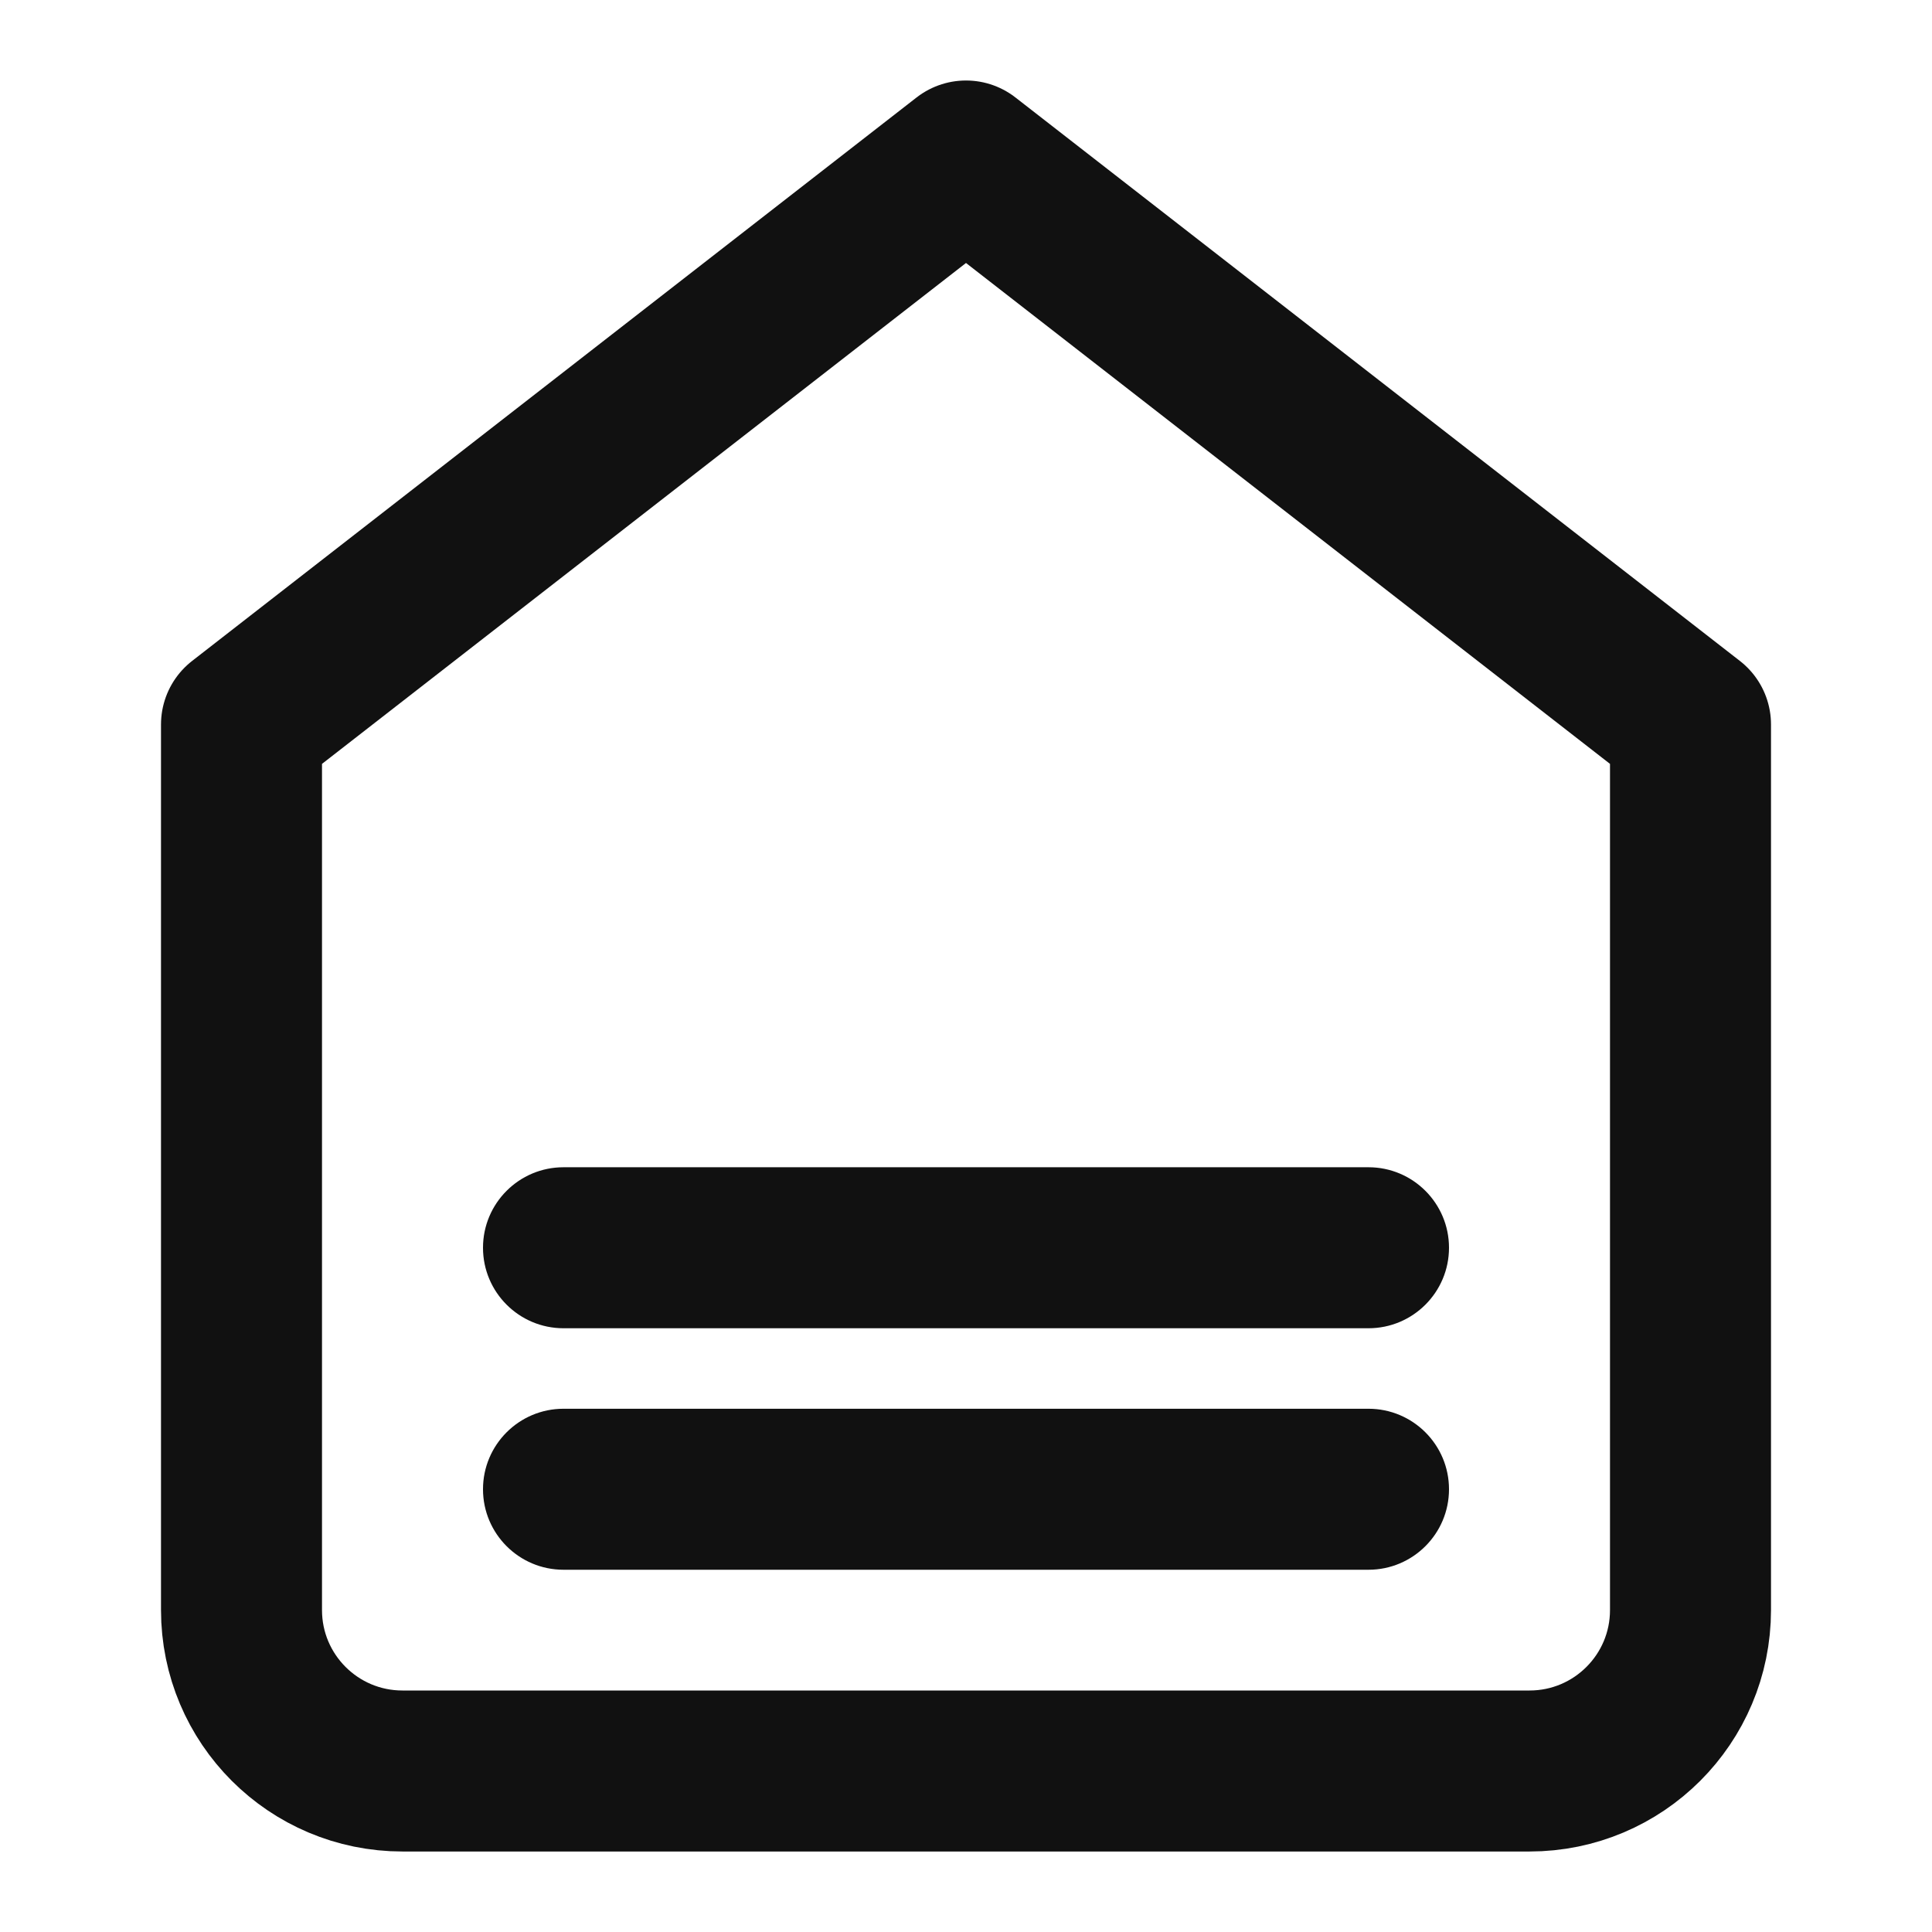
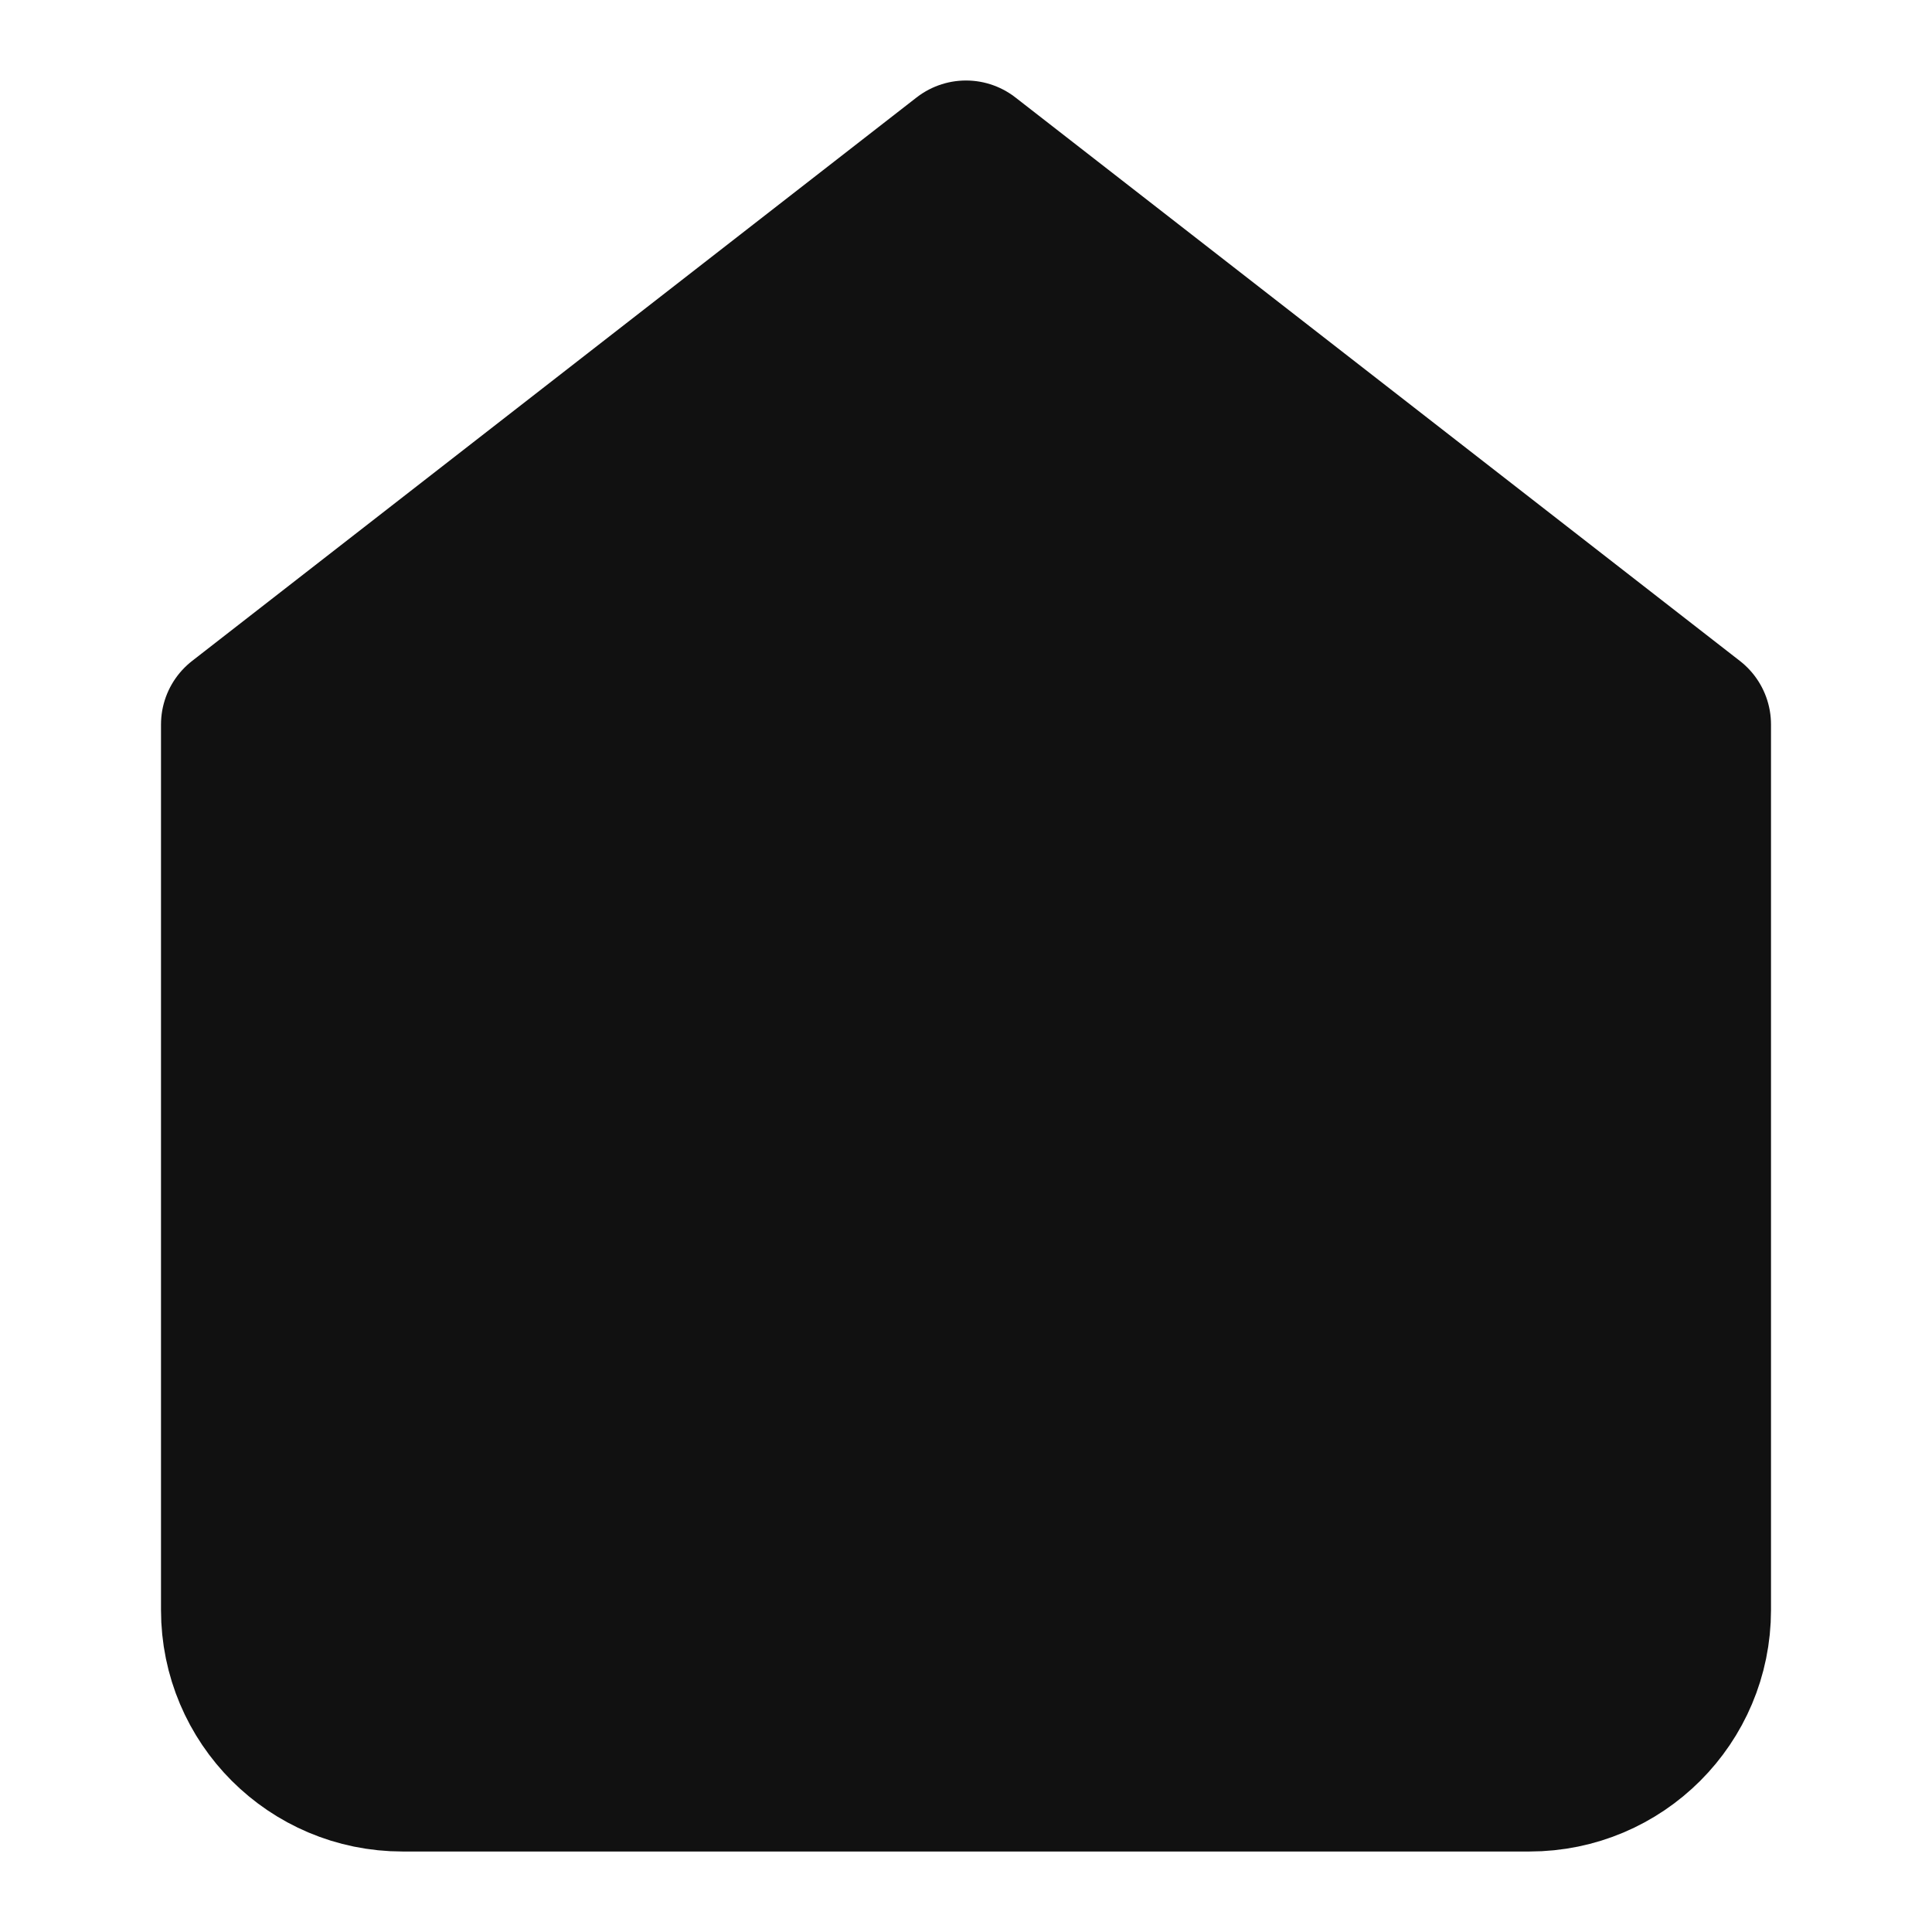
<svg xmlns="http://www.w3.org/2000/svg" width="24" height="24" viewBox="0 0 24 24" fill="none">
-   <path fill-rule="evenodd" clip-rule="evenodd" d="M3 9L12 2L21 9V20C21 21.105 20.105 22 19 22H5C3.895 22 3 21.105 3 20V9Z" stroke="#111111" stroke-width="2" stroke-linecap="round" stroke-linejoin="round" />
+   <path fill-rule="evenodd" clip-rule="evenodd" d="M3 9L12 2L21 9V20C21 21.105 20.105 22 19 22H5C3.895 22 3 21.105 3 20V9Z" fill="#111111" stroke="#111111" stroke-width="2" stroke-linecap="round" stroke-linejoin="round" />
  <path fill-rule="evenodd" clip-rule="evenodd" d="M7 14.5C6.448 14.5 6 14.948 6 15.5C6 16.052 6.448 16.5 7 16.5H17C17.552 16.5 18 16.052 18 15.5C18 14.948 17.552 14.5 17 14.5H7ZM7 17.5C6.448 17.5 6 17.948 6 18.5C6 19.052 6.448 19.5 7 19.5H17C17.552 19.5 18 19.052 18 18.5C18 17.948 17.552 17.5 17 17.5H7Z" fill="#111111" />
</svg>
